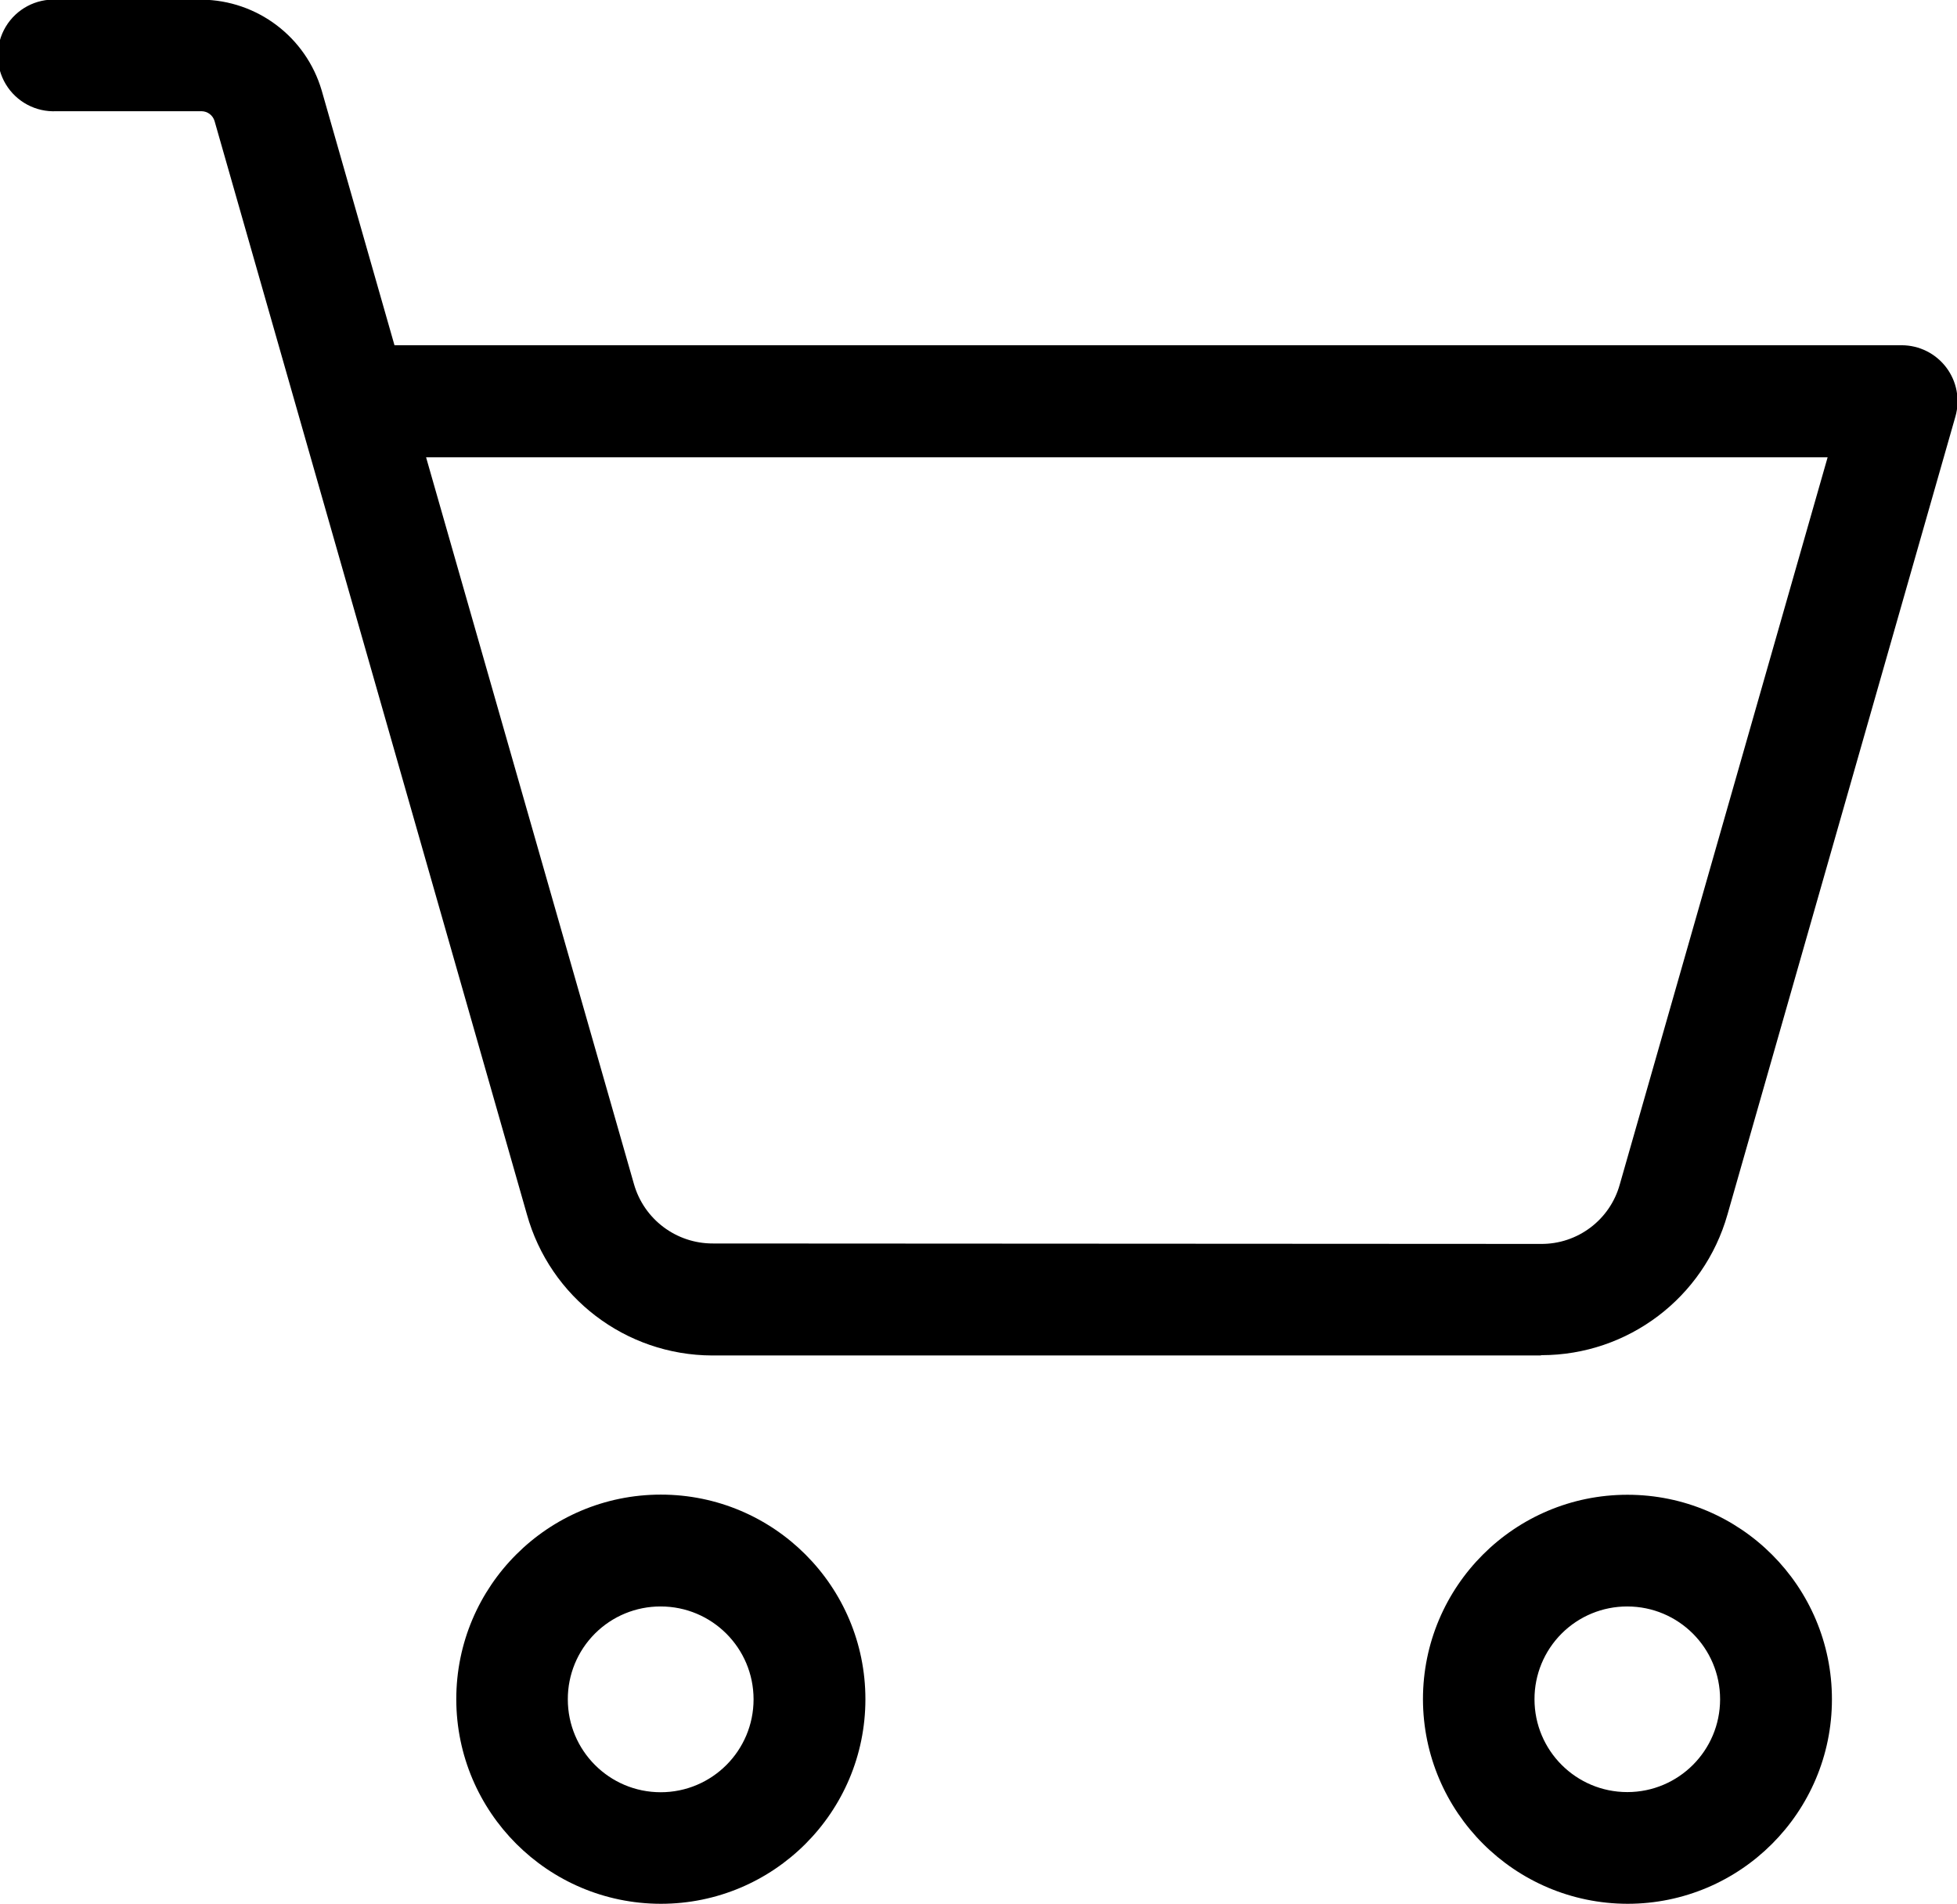
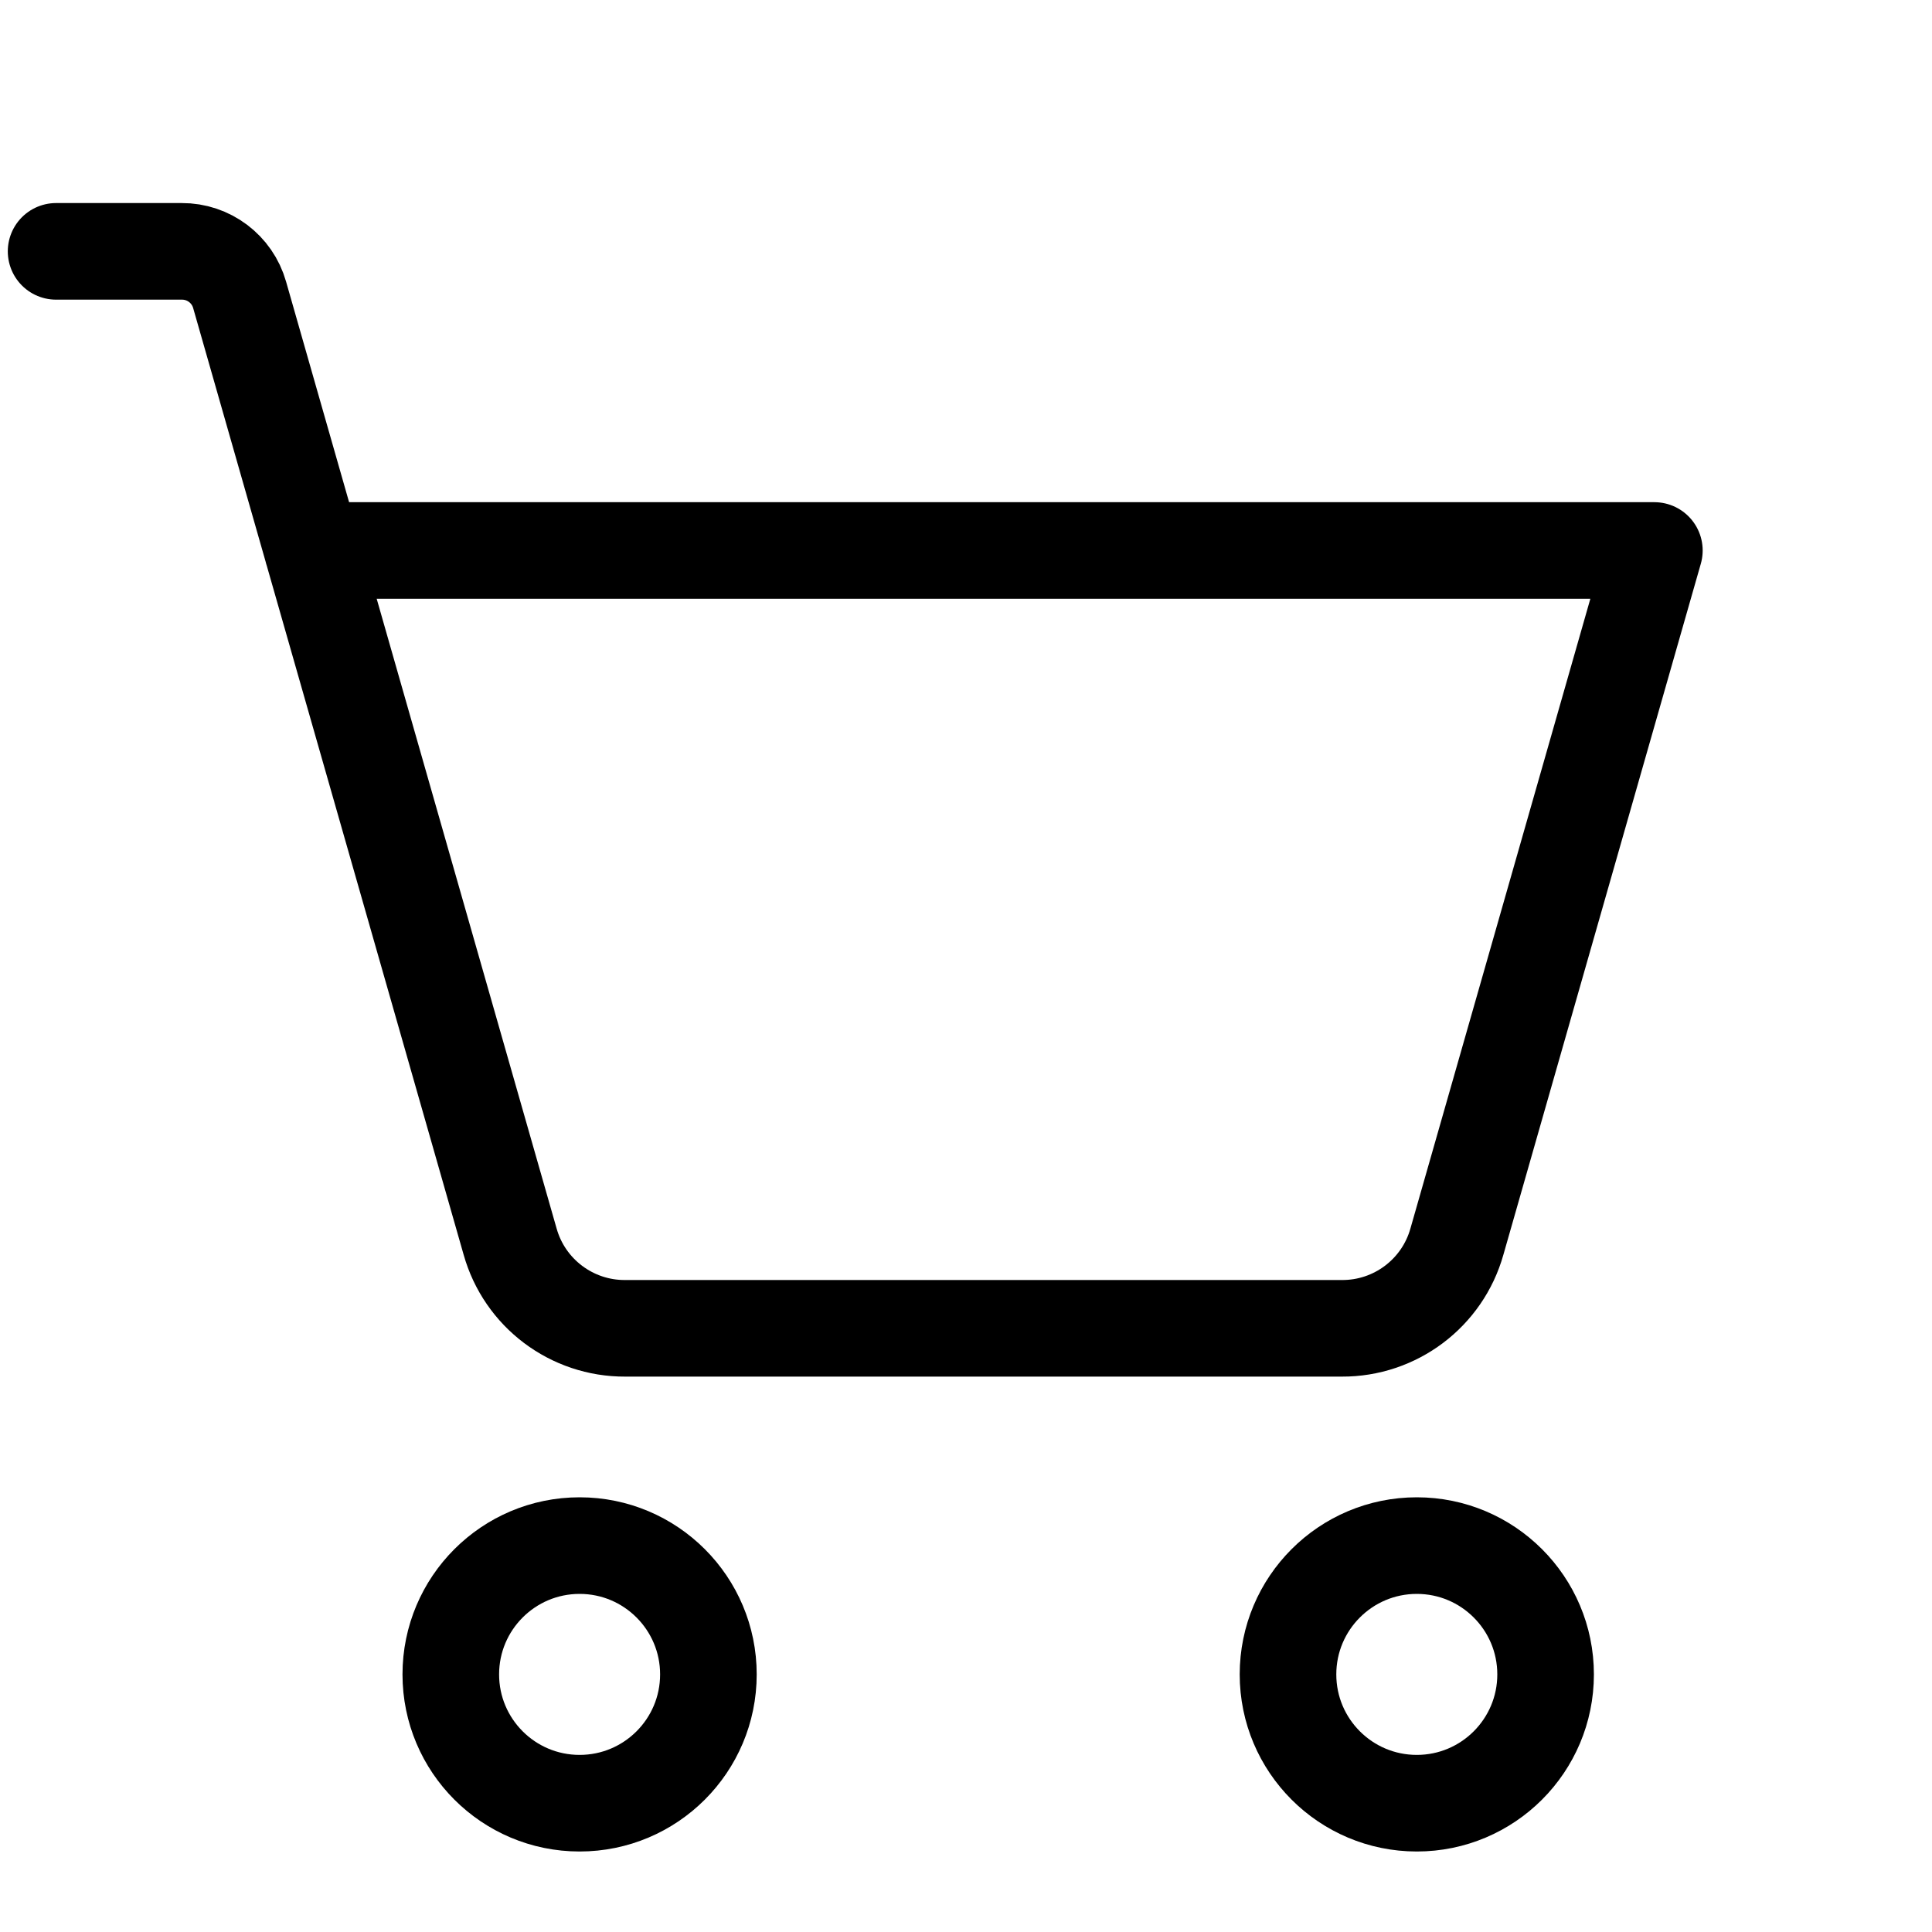
- <svg xmlns="http://www.w3.org/2000/svg" width="26.318" height="25.6" viewBox="0 0 26.318 25.6">
-   <g id="shopping-cart-simple" transform="translate(-0.185 -2.938)">
-     <path id="Union_8" data-name="Union 8" d="M22216.2,22410.635a2.75,2.75,0,1,1,2.75,2.75A2.757,2.757,0,0,1,22216.2,22410.635Zm1.5,0a1.248,1.248,0,1,0,1.248-1.248A1.245,1.245,0,0,0,22217.7,22410.635Zm-14.5,0a2.751,2.751,0,1,1,2.75,2.75A2.754,2.754,0,0,1,22203.2,22410.635Zm1.5,0a1.249,1.249,0,1,0,1.248-1.248A1.245,1.245,0,0,0,22204.7,22410.635Zm13.078-4.623h-11.137a2.594,2.594,0,0,1-2.492-1.9l-4.2-14.7a.185.185,0,0,0-.174-.131h-1.951a.751.751,0,1,1,0-1.5h1.951a1.7,1.7,0,0,1,1.615,1.221l.979,3.426h20.271a.752.752,0,0,1,.721.957l-3.066,10.732a2.6,2.6,0,0,1-2.5,1.891Zm.006-1.5a1.091,1.091,0,0,0,1.063-.8l2.795-9.777h-18.848l2.795,9.771a1.1,1.1,0,0,0,1.063.8Z" transform="translate(-22196.879 -22384.848)" />
+ <svg xmlns="http://www.w3.org/2000/svg" width="30" height="30" viewBox="0 0 30 30">
+   <g id="shopping-cart-simple" transform="translate(-0.066 0.212)">
+     <rect id="Rectangle_22" data-name="Rectangle 22" width="30" height="30" transform="translate(0.066 -0.212)" fill="none" />
+     <circle id="Ellipse_2" data-name="Ellipse 2" cx="2" cy="2" r="2" transform="translate(7.066 23.788)" fill="none" stroke="#000" stroke-width="1.5" />
+     <circle id="Ellipse_3" data-name="Ellipse 3" cx="2" cy="2" r="2" transform="translate(20.066 23.788)" fill="none" stroke="#000" stroke-width="1.5" />
+     <path id="Path_34" data-name="Path 34" d="M11.983,36.645H32.818L29.752,47.376a1.847,1.847,0,0,1-1.788,1.347H16.838a1.847,1.847,0,0,1-1.788-1.347l-4.2-14.7A.929.929,0,0,0,9.951,32H8" transform="translate(-7.063 -28.309)" fill="none" stroke="#000" stroke-linecap="round" stroke-linejoin="round" stroke-width="1.5" />
  </g>
</svg>
